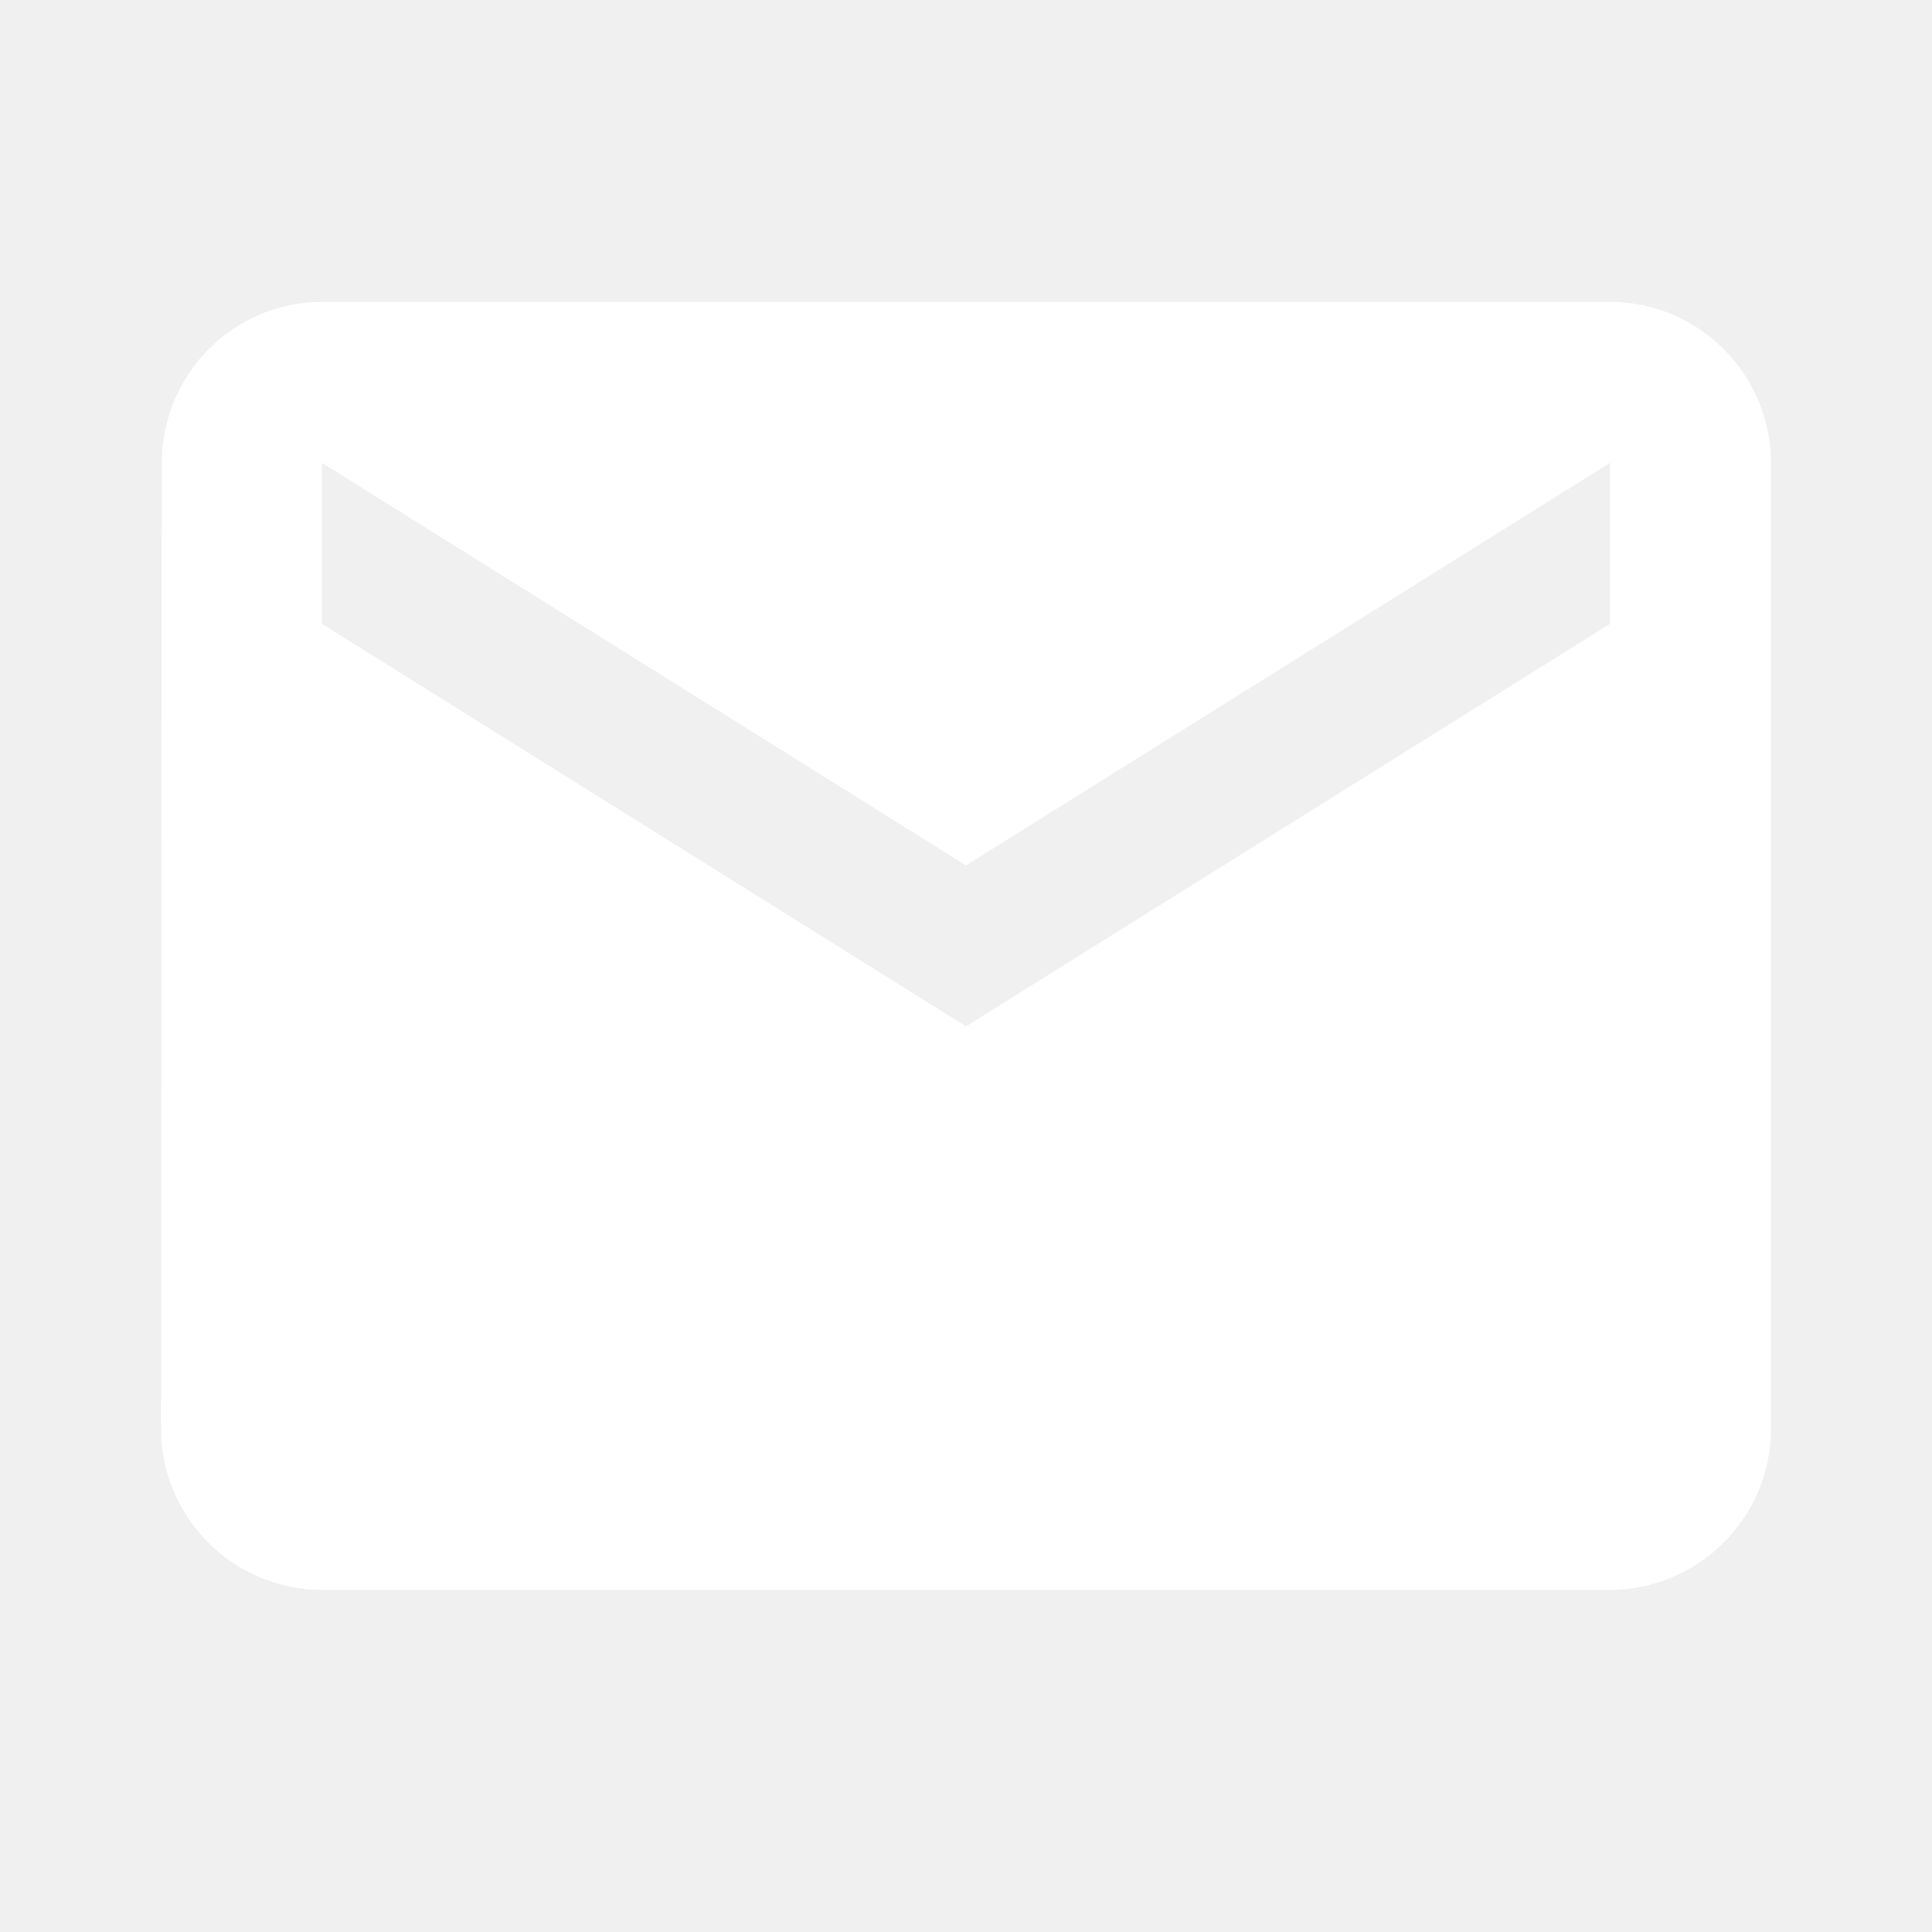
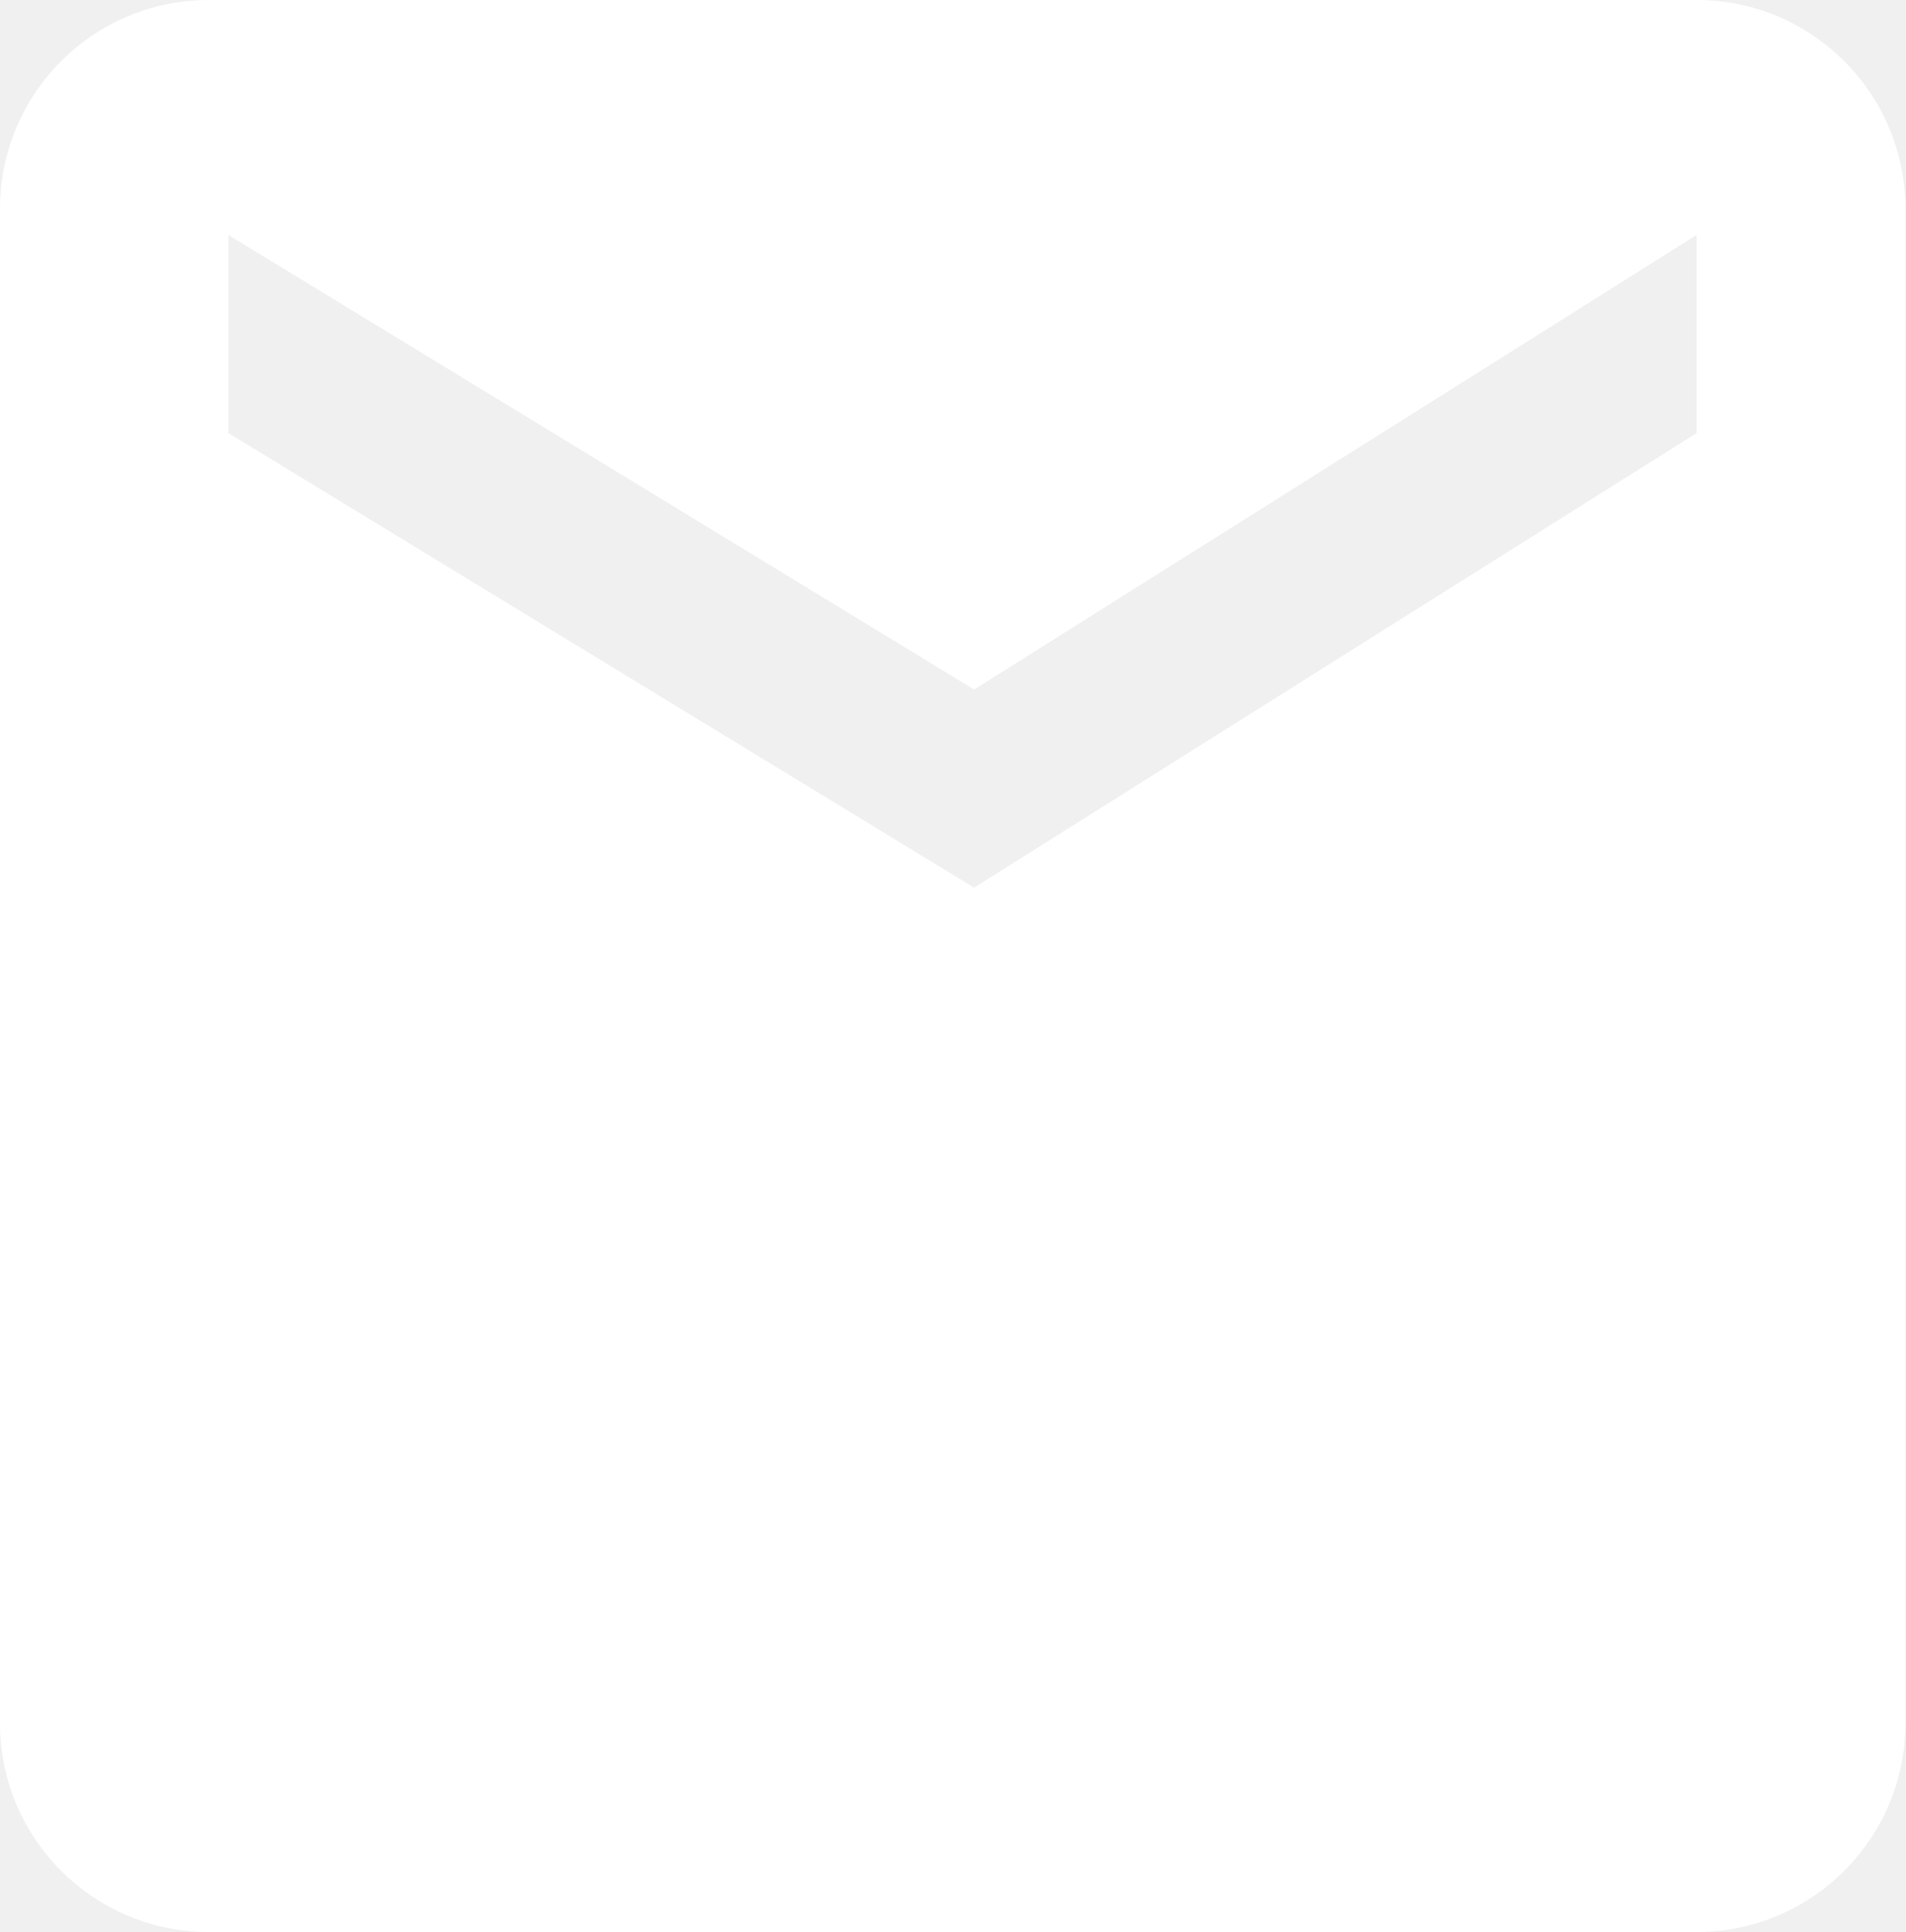
- <svg xmlns="http://www.w3.org/2000/svg" width="96" height="96" viewBox="0 0 96 96" fill="none">
-   <path d="M80 15H16C11.6 15 8.04 18.6 8.04 23L8 71C8 75.4 11.6 79 16 79H80C84.4 79 88 75.4 88 71V23C88 18.6 84.4 15 80 15ZM80 31L48 51L16 31V23L48 43L80 23V31Z" fill="white" />
+ <svg xmlns="http://www.w3.org/2000/svg" width="73" height="74" viewBox="0 0 73 74" fill="none">
+   <path fill-rule="evenodd" clip-rule="evenodd" d="M8 0C3.582 0 0 3.582 0 8V66C0 70.418 3.582 74 8 74H65C69.418 74 73 70.418 73 66V8C73 3.582 69.418 0 65 0H8ZM8.75 9V16.589L37.321 34L65 16.589V9L37.321 26.411L8.75 9Z" fill="white" />
</svg>
